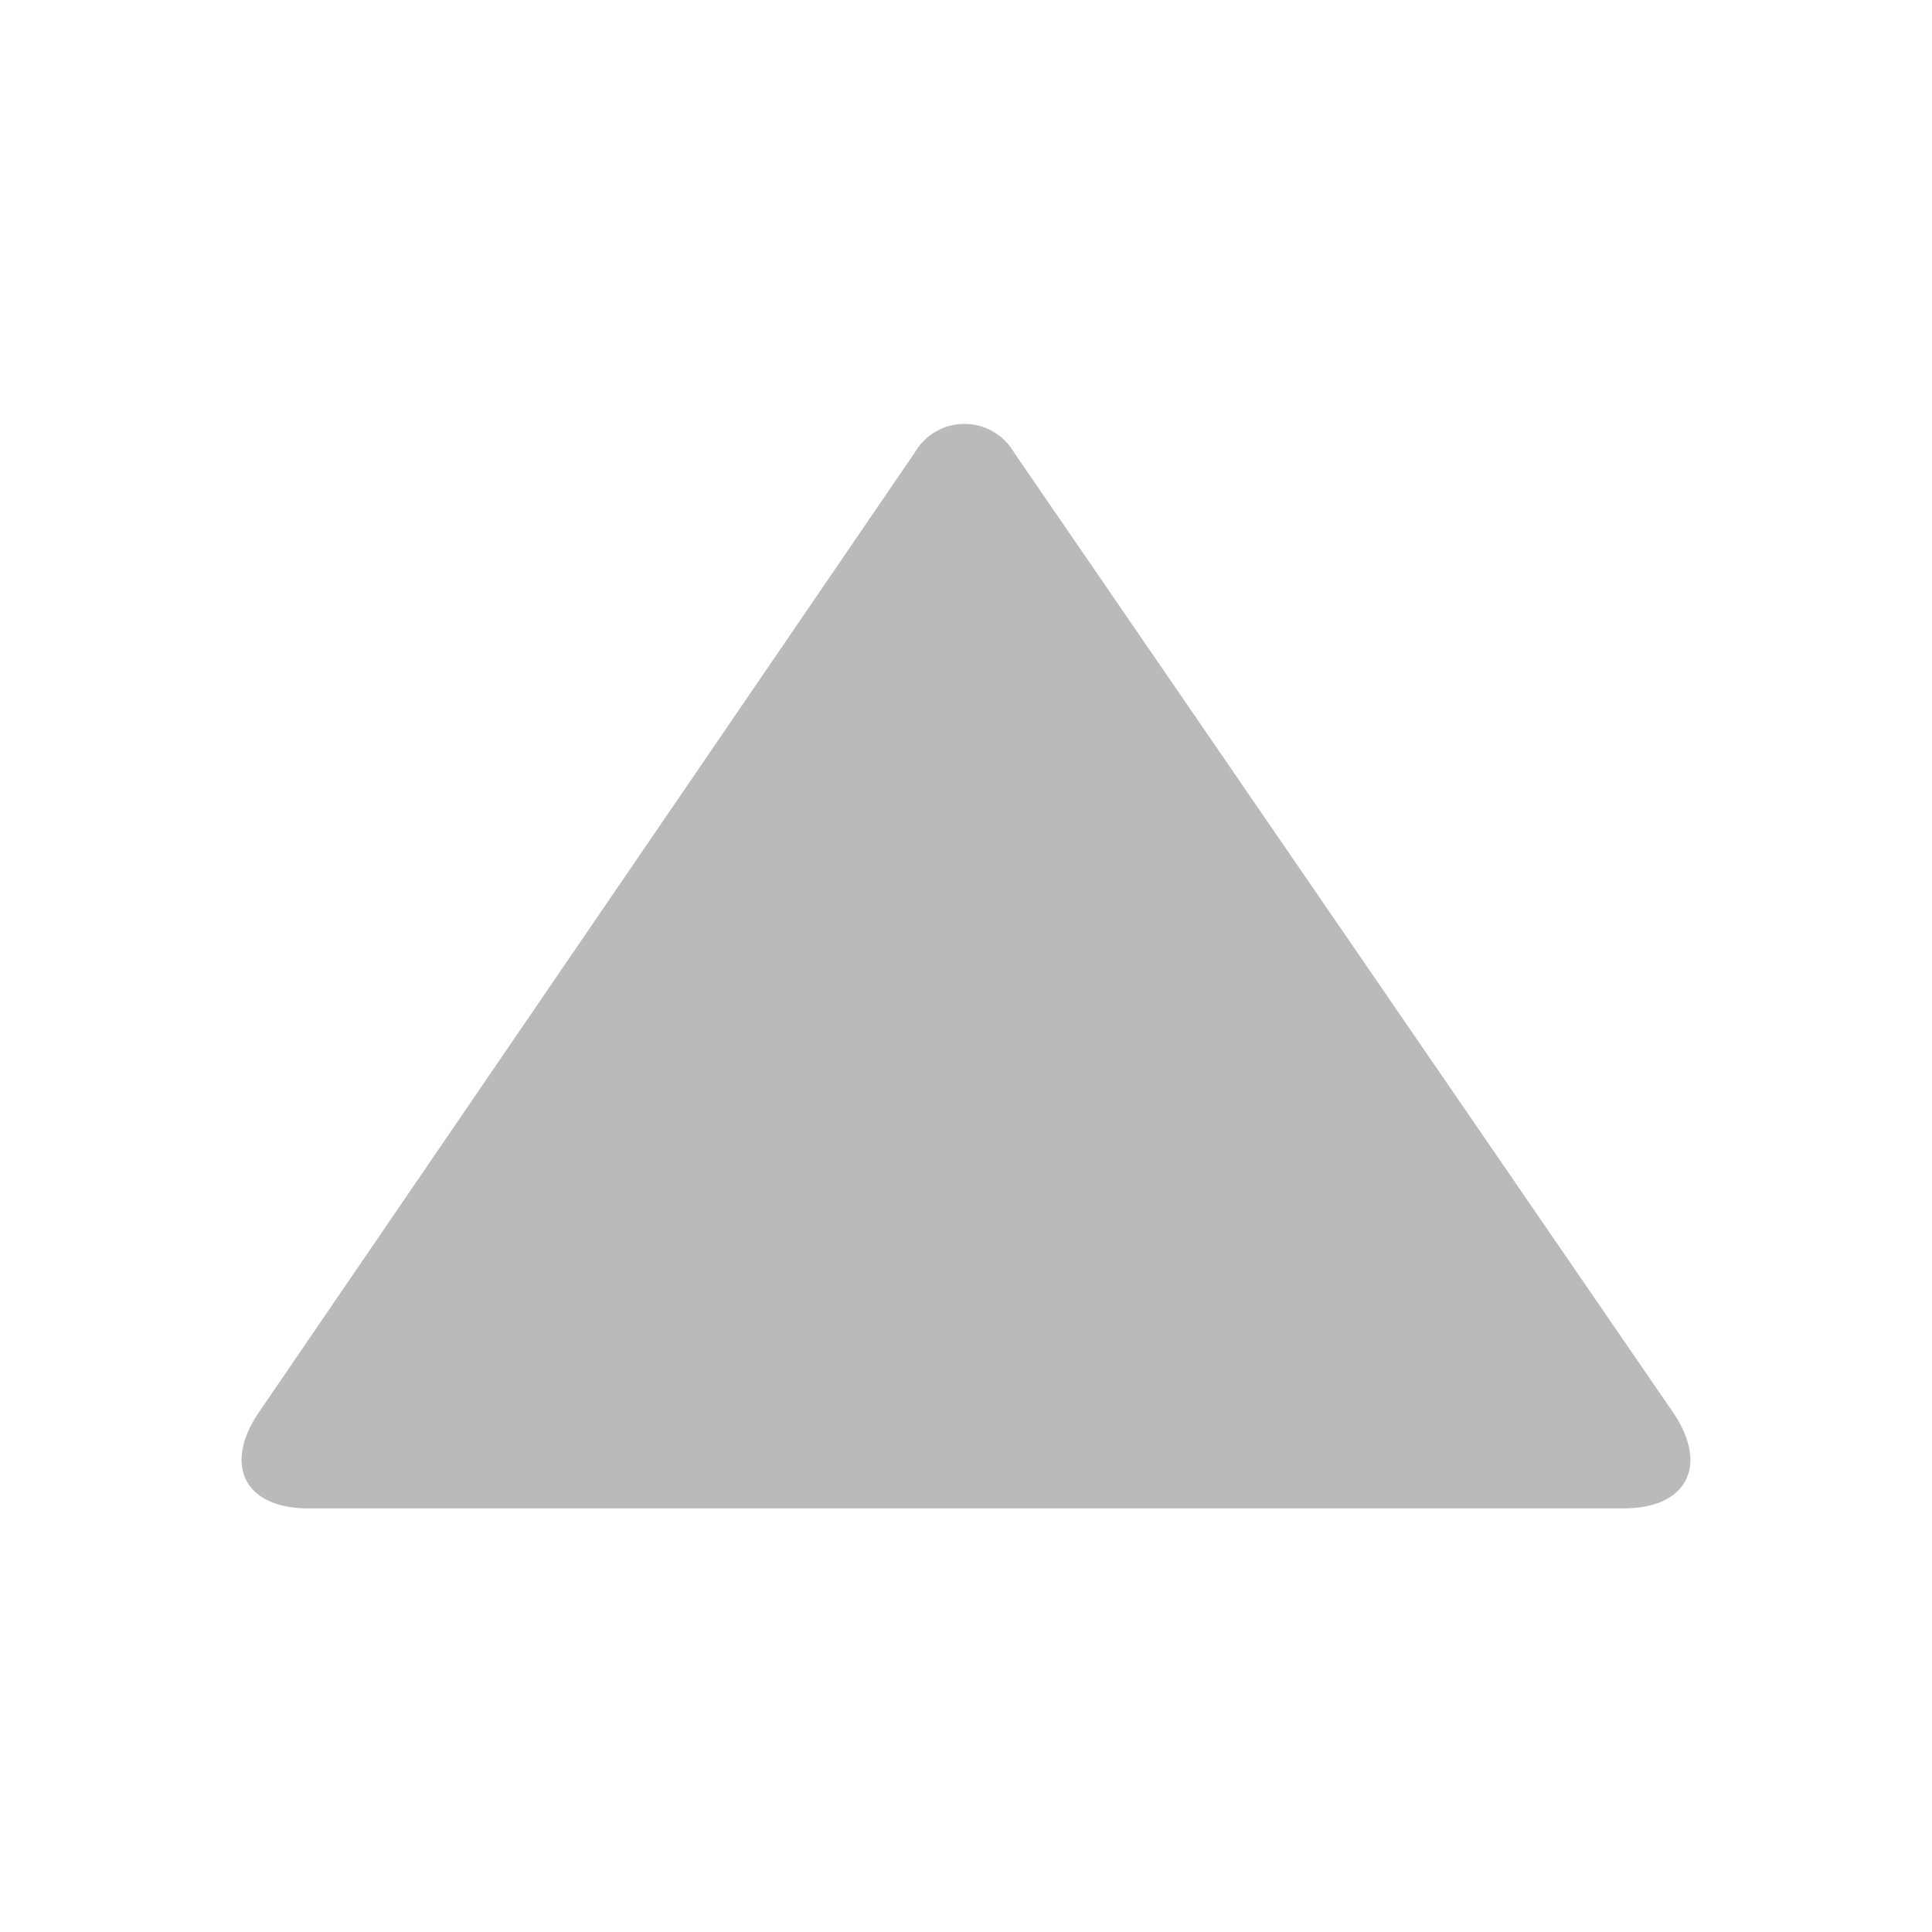
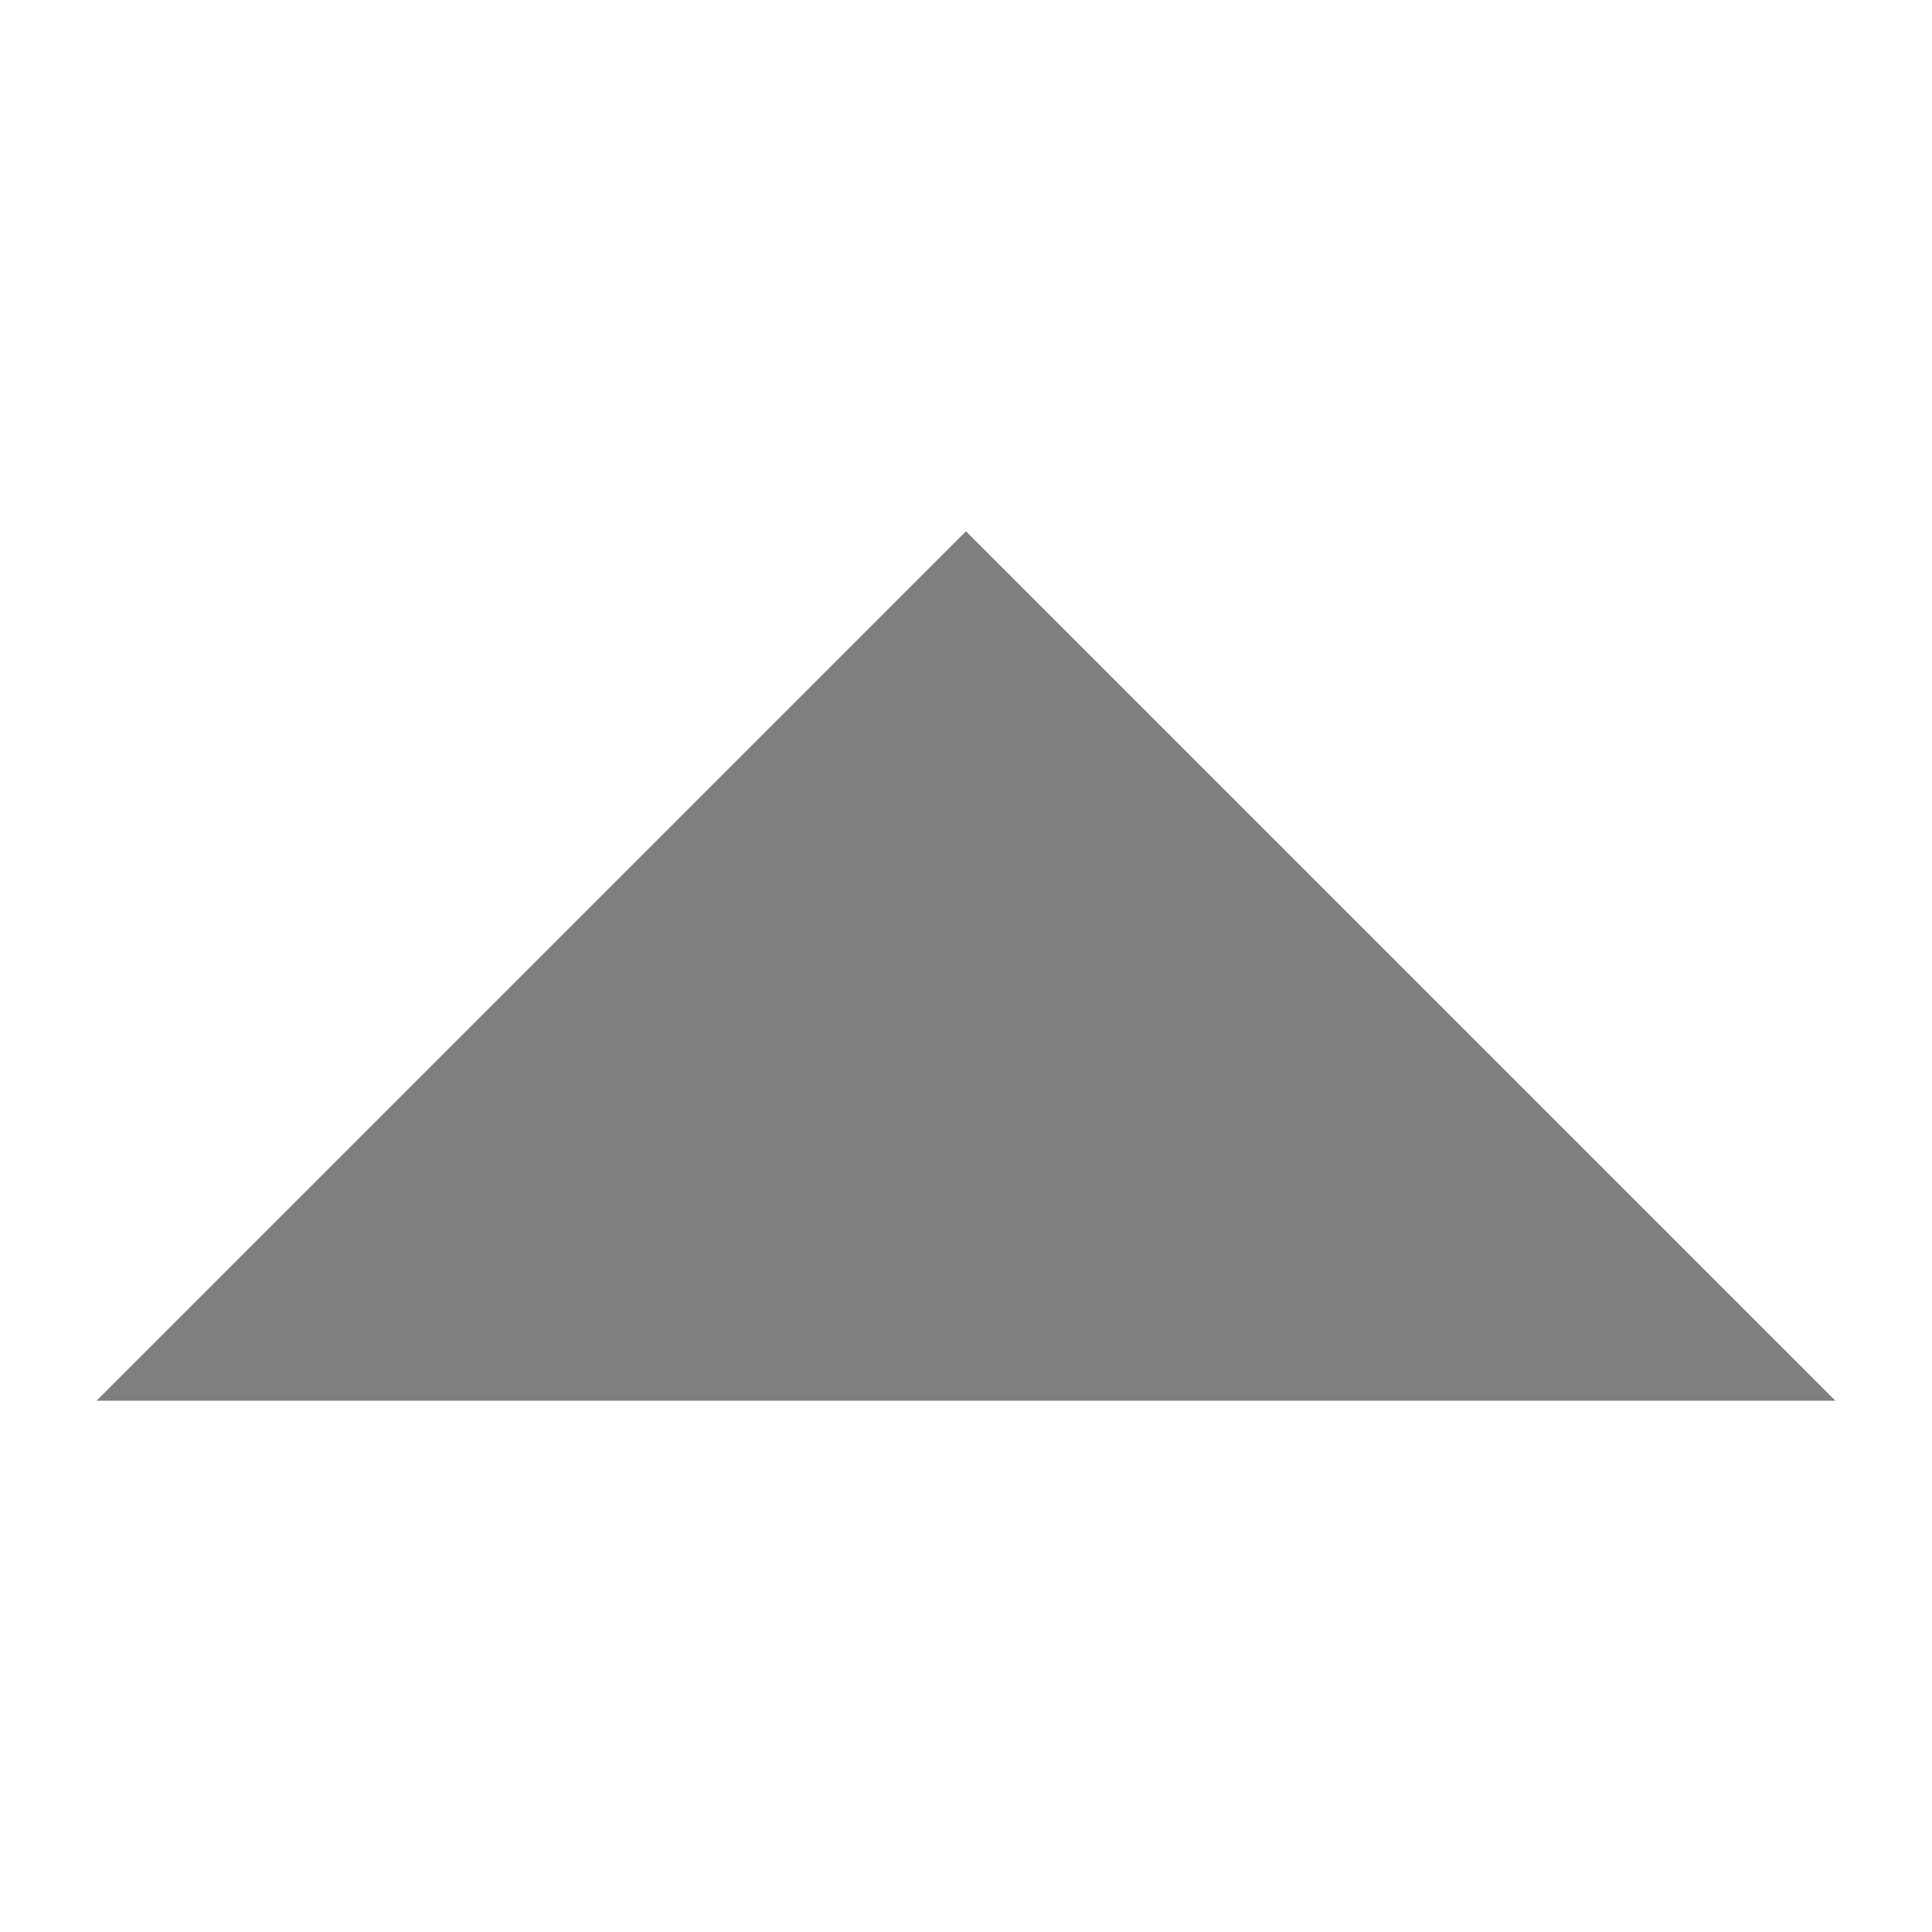
- <svg xmlns="http://www.w3.org/2000/svg" height="16" viewBox="0 0 16 16" width="16">
-   <path d="m13.446 12.492h-10.892c-.525 0-.699-.35-.425-.774l5.446-7.969a.475.475 0 0 1 .824 0l5.471 7.969c.275.425.1.774-.425.774z" fill="#b3b3b3" opacity=".9" stroke-width=".25" />
+ <svg xmlns="http://www.w3.org/2000/svg" width="1e3mm" height="1e3mm" version="1.1" viewBox="0 0 1e3 1e3" xml:space="preserve">
+   <g transform="matrix(2.25,0,0,2.25,-580,1625)" fill="#7f7f7f" stroke-width="0">
+     <path d="m280-400 200-200 200 200z" fill="#7f7f7f" stroke-width="0" />
+   </g>
</svg>
